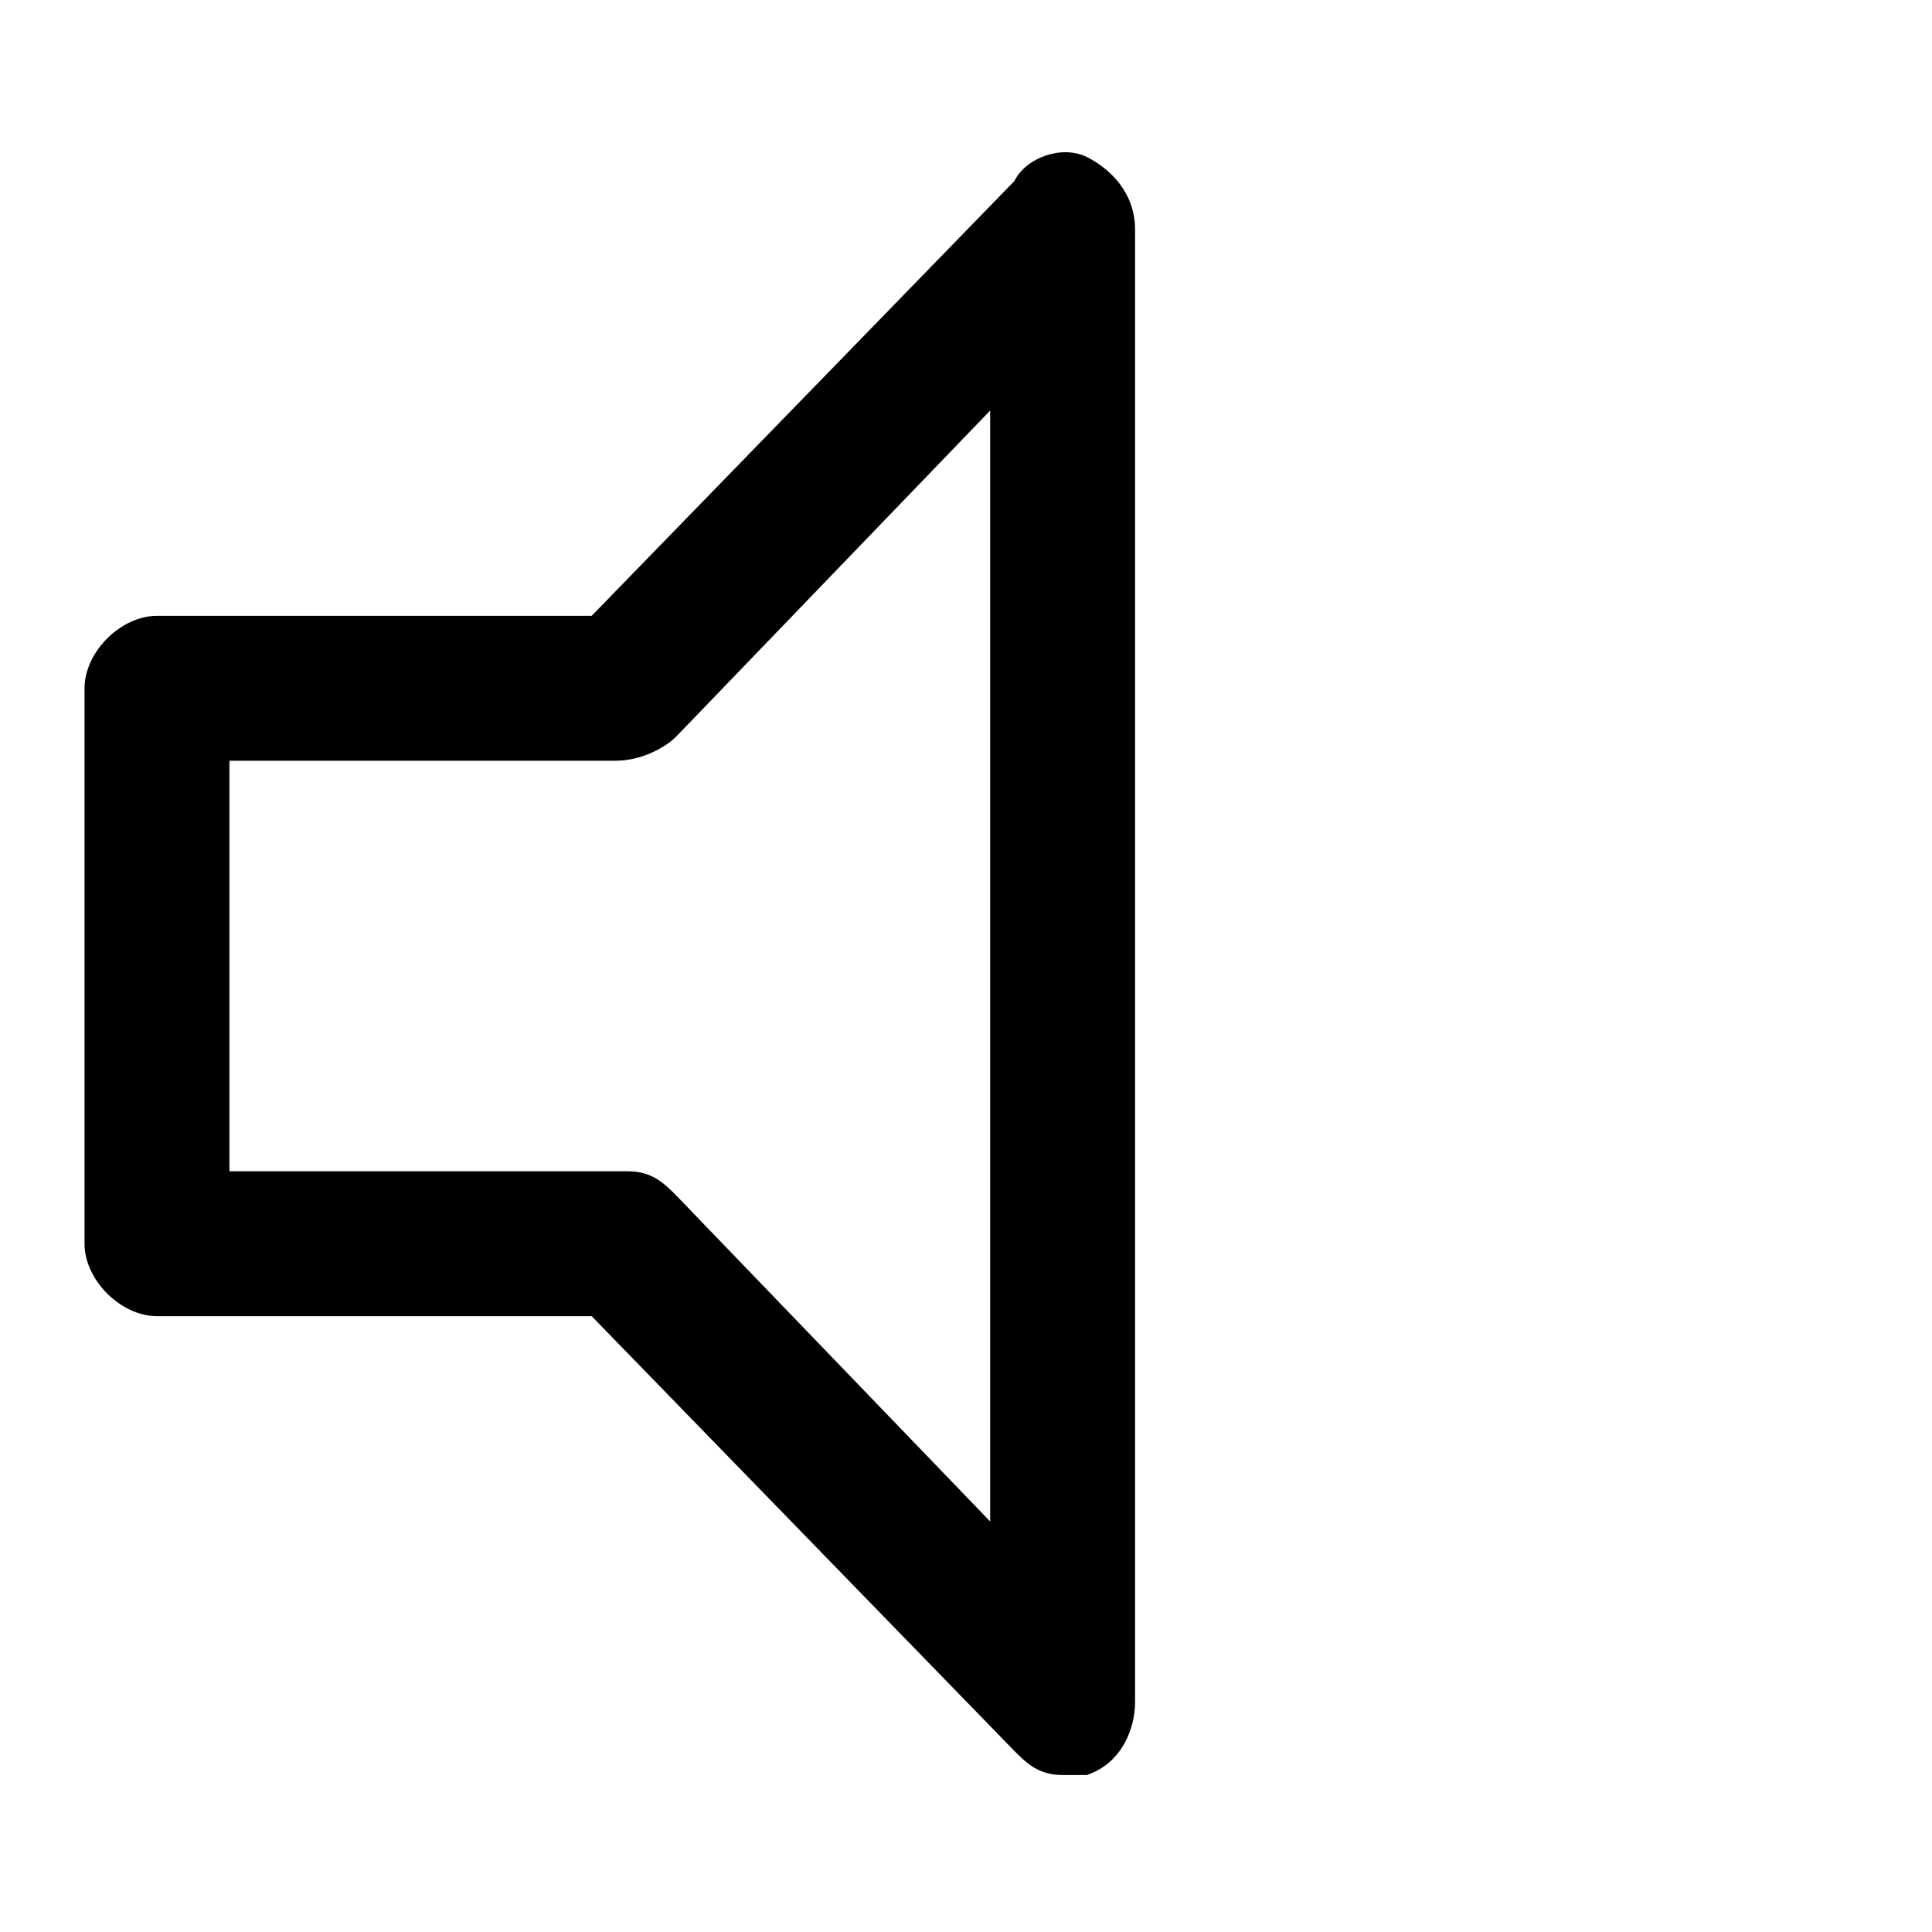
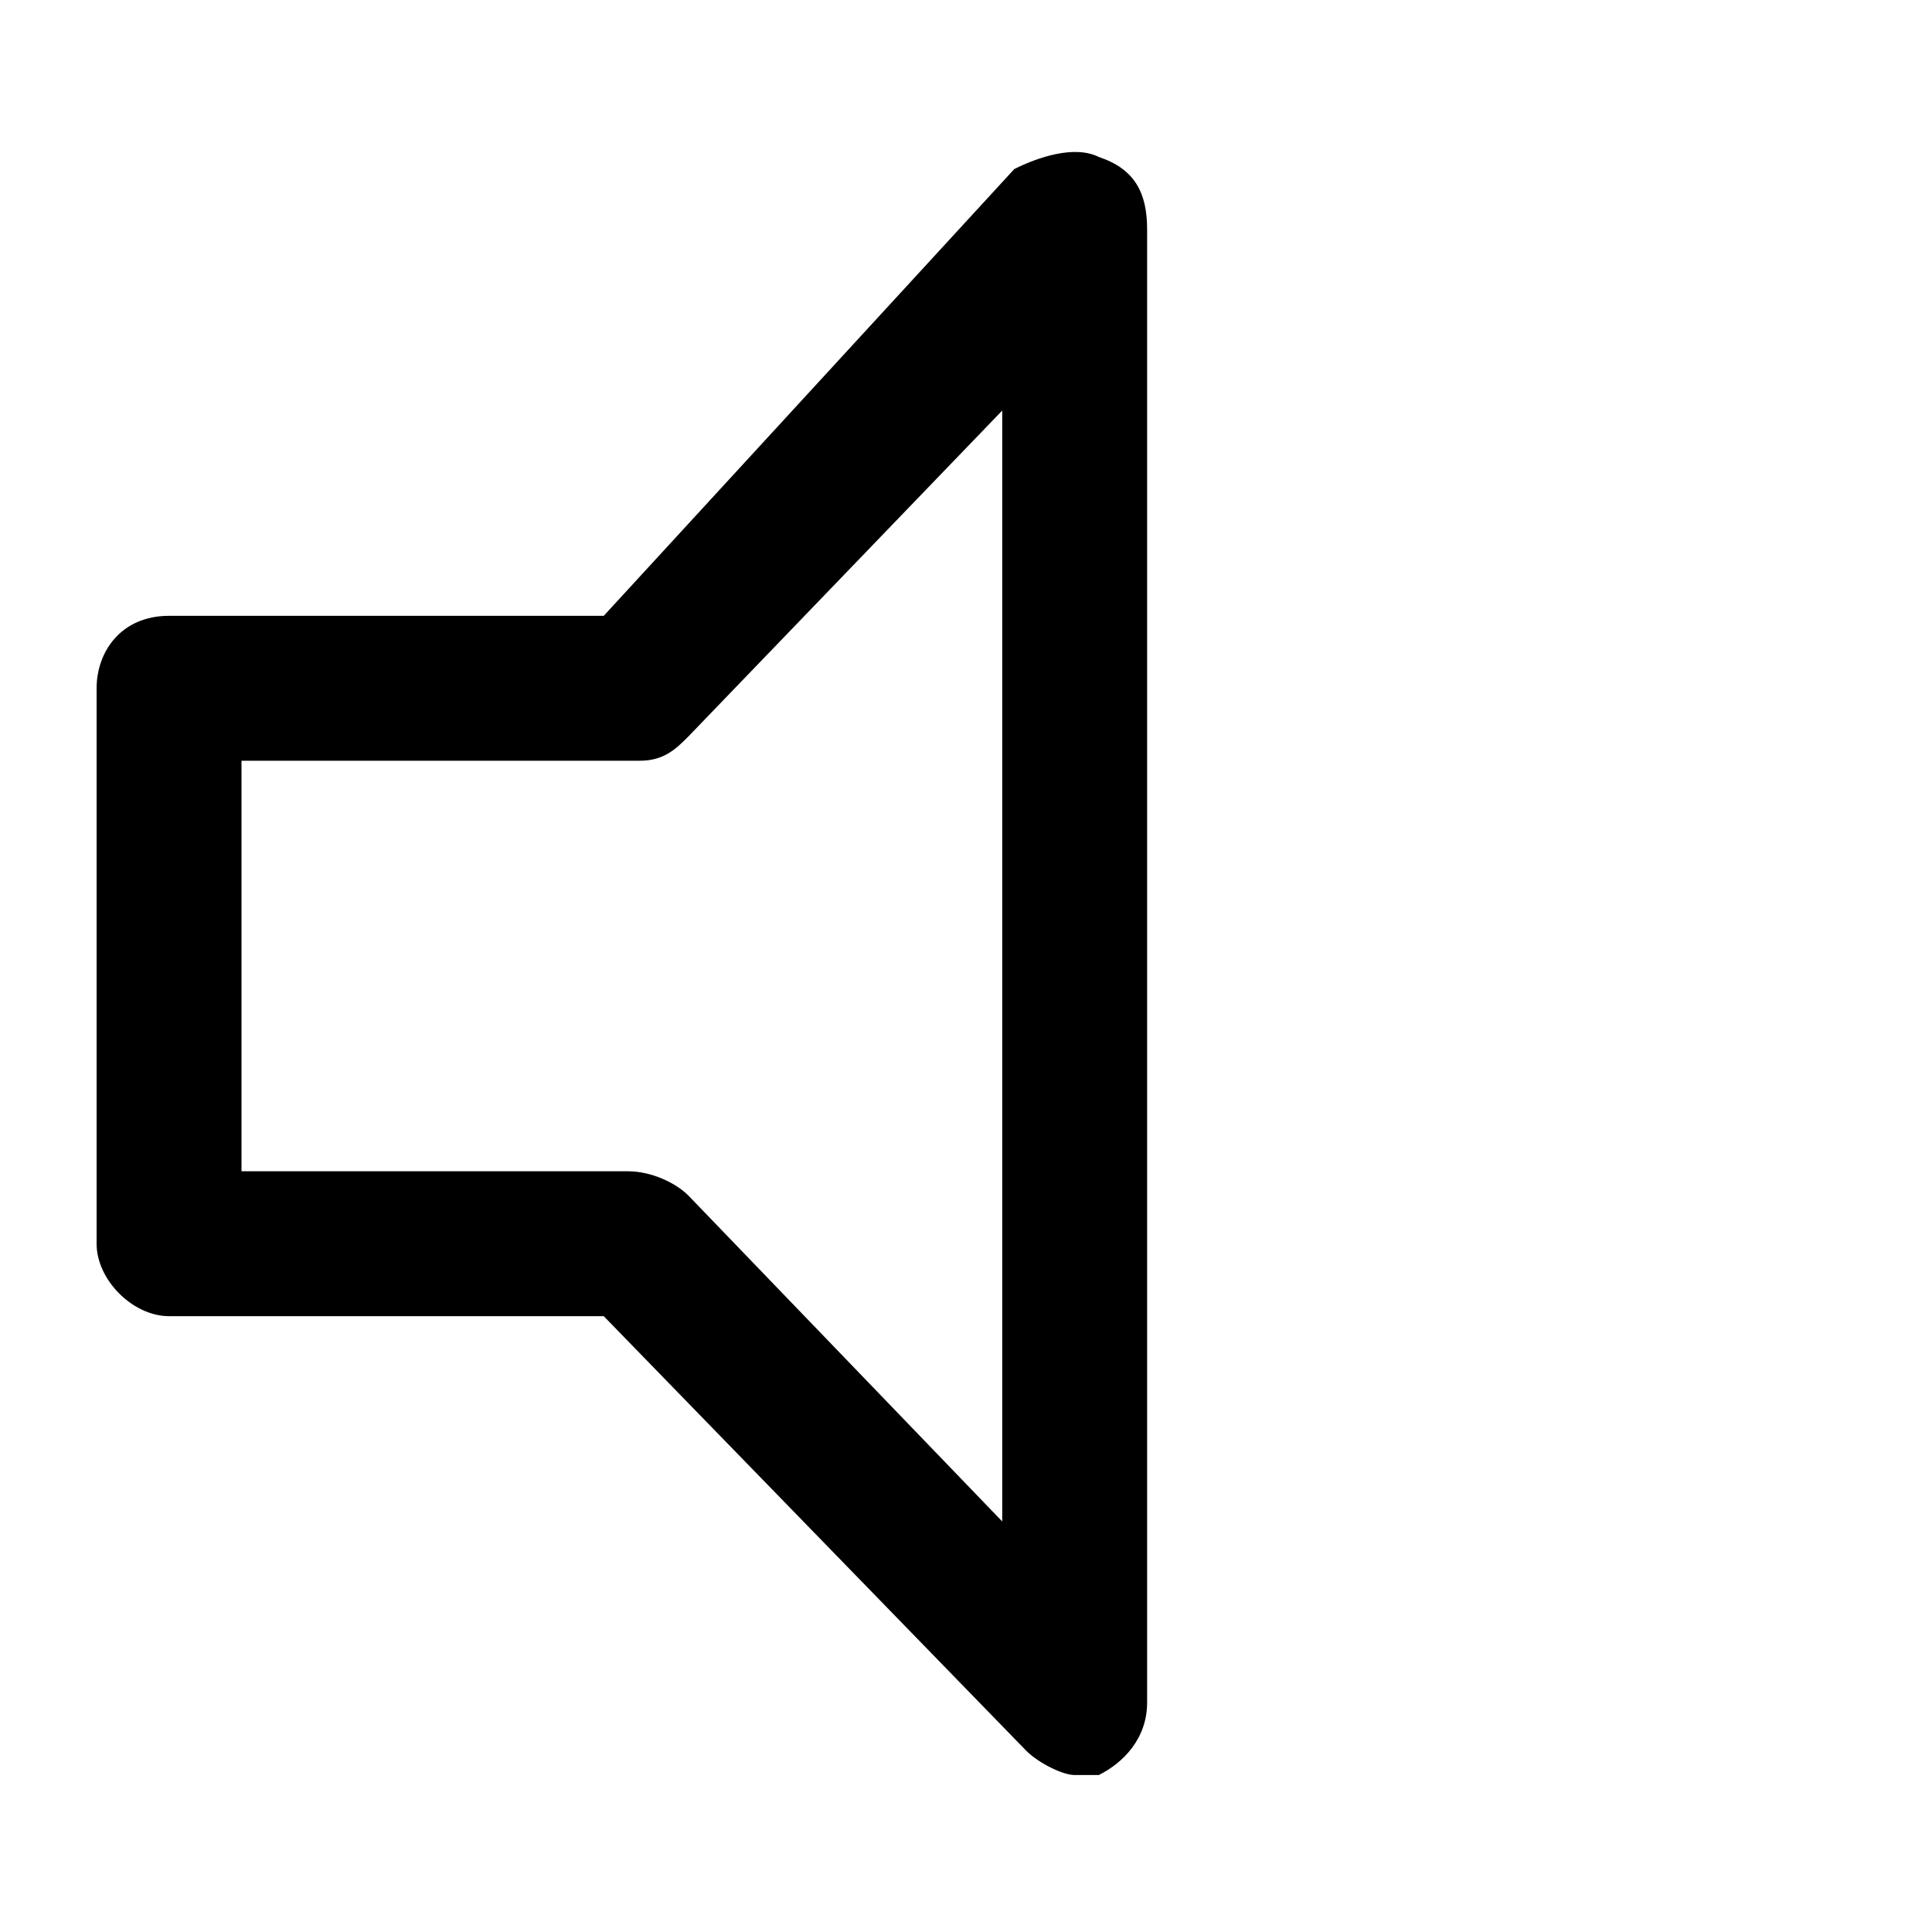
<svg xmlns="http://www.w3.org/2000/svg" version="1.1" id="Layer_1" x="0px" y="0px" viewBox="0 0 16 16" style="enable-background:new 0 0 16 16;" xml:space="preserve">
  <g>
-     <g>
-       <path d="M8.8,14.7c-0.2,0-0.3-0.1-0.4-0.2l-3.5-3.6H1.3c-0.3,0-0.6-0.3-0.6-0.6V5.7c0-0.3,0.3-0.6,0.6-0.6h3.6l3.5-3.6    C8.5,1.3,8.8,1.2,9,1.3c0.2,0.1,0.4,0.3,0.4,0.6v12.2c0,0.2-0.1,0.5-0.4,0.6C9,14.7,8.9,14.7,8.8,14.7z M1.9,9.7h3.3    c0.2,0,0.3,0.1,0.4,0.2l2.6,2.7V3.4L5.6,6.1C5.5,6.2,5.3,6.3,5.1,6.3H1.9V9.7z" />
-     </g>
+     <path d="M9.1,1.3c-0.2-0.1-0.5,0-0.7,0.1L5,5.1H1.4C1,5.1,0.8,5.4,0.8,5.7v4.6c0,0.3,0.3,0.6,0.6,0.6H5l3.5,3.6   c0.1,0.1,0.3,0.2,0.4,0.2c0.1,0,0.2,0,0.2,0c0.2-0.1,0.4-0.3,0.4-0.6V1.9C9.5,1.6,9.4,1.4,9.1,1.3z M8.3,12.6L5.7,9.9   C5.6,9.8,5.4,9.7,5.2,9.7H2V6.3h3.3c0.2,0,0.3-0.1,0.4-0.2l2.6-2.7V12.6z" />
  </g>
</svg>
